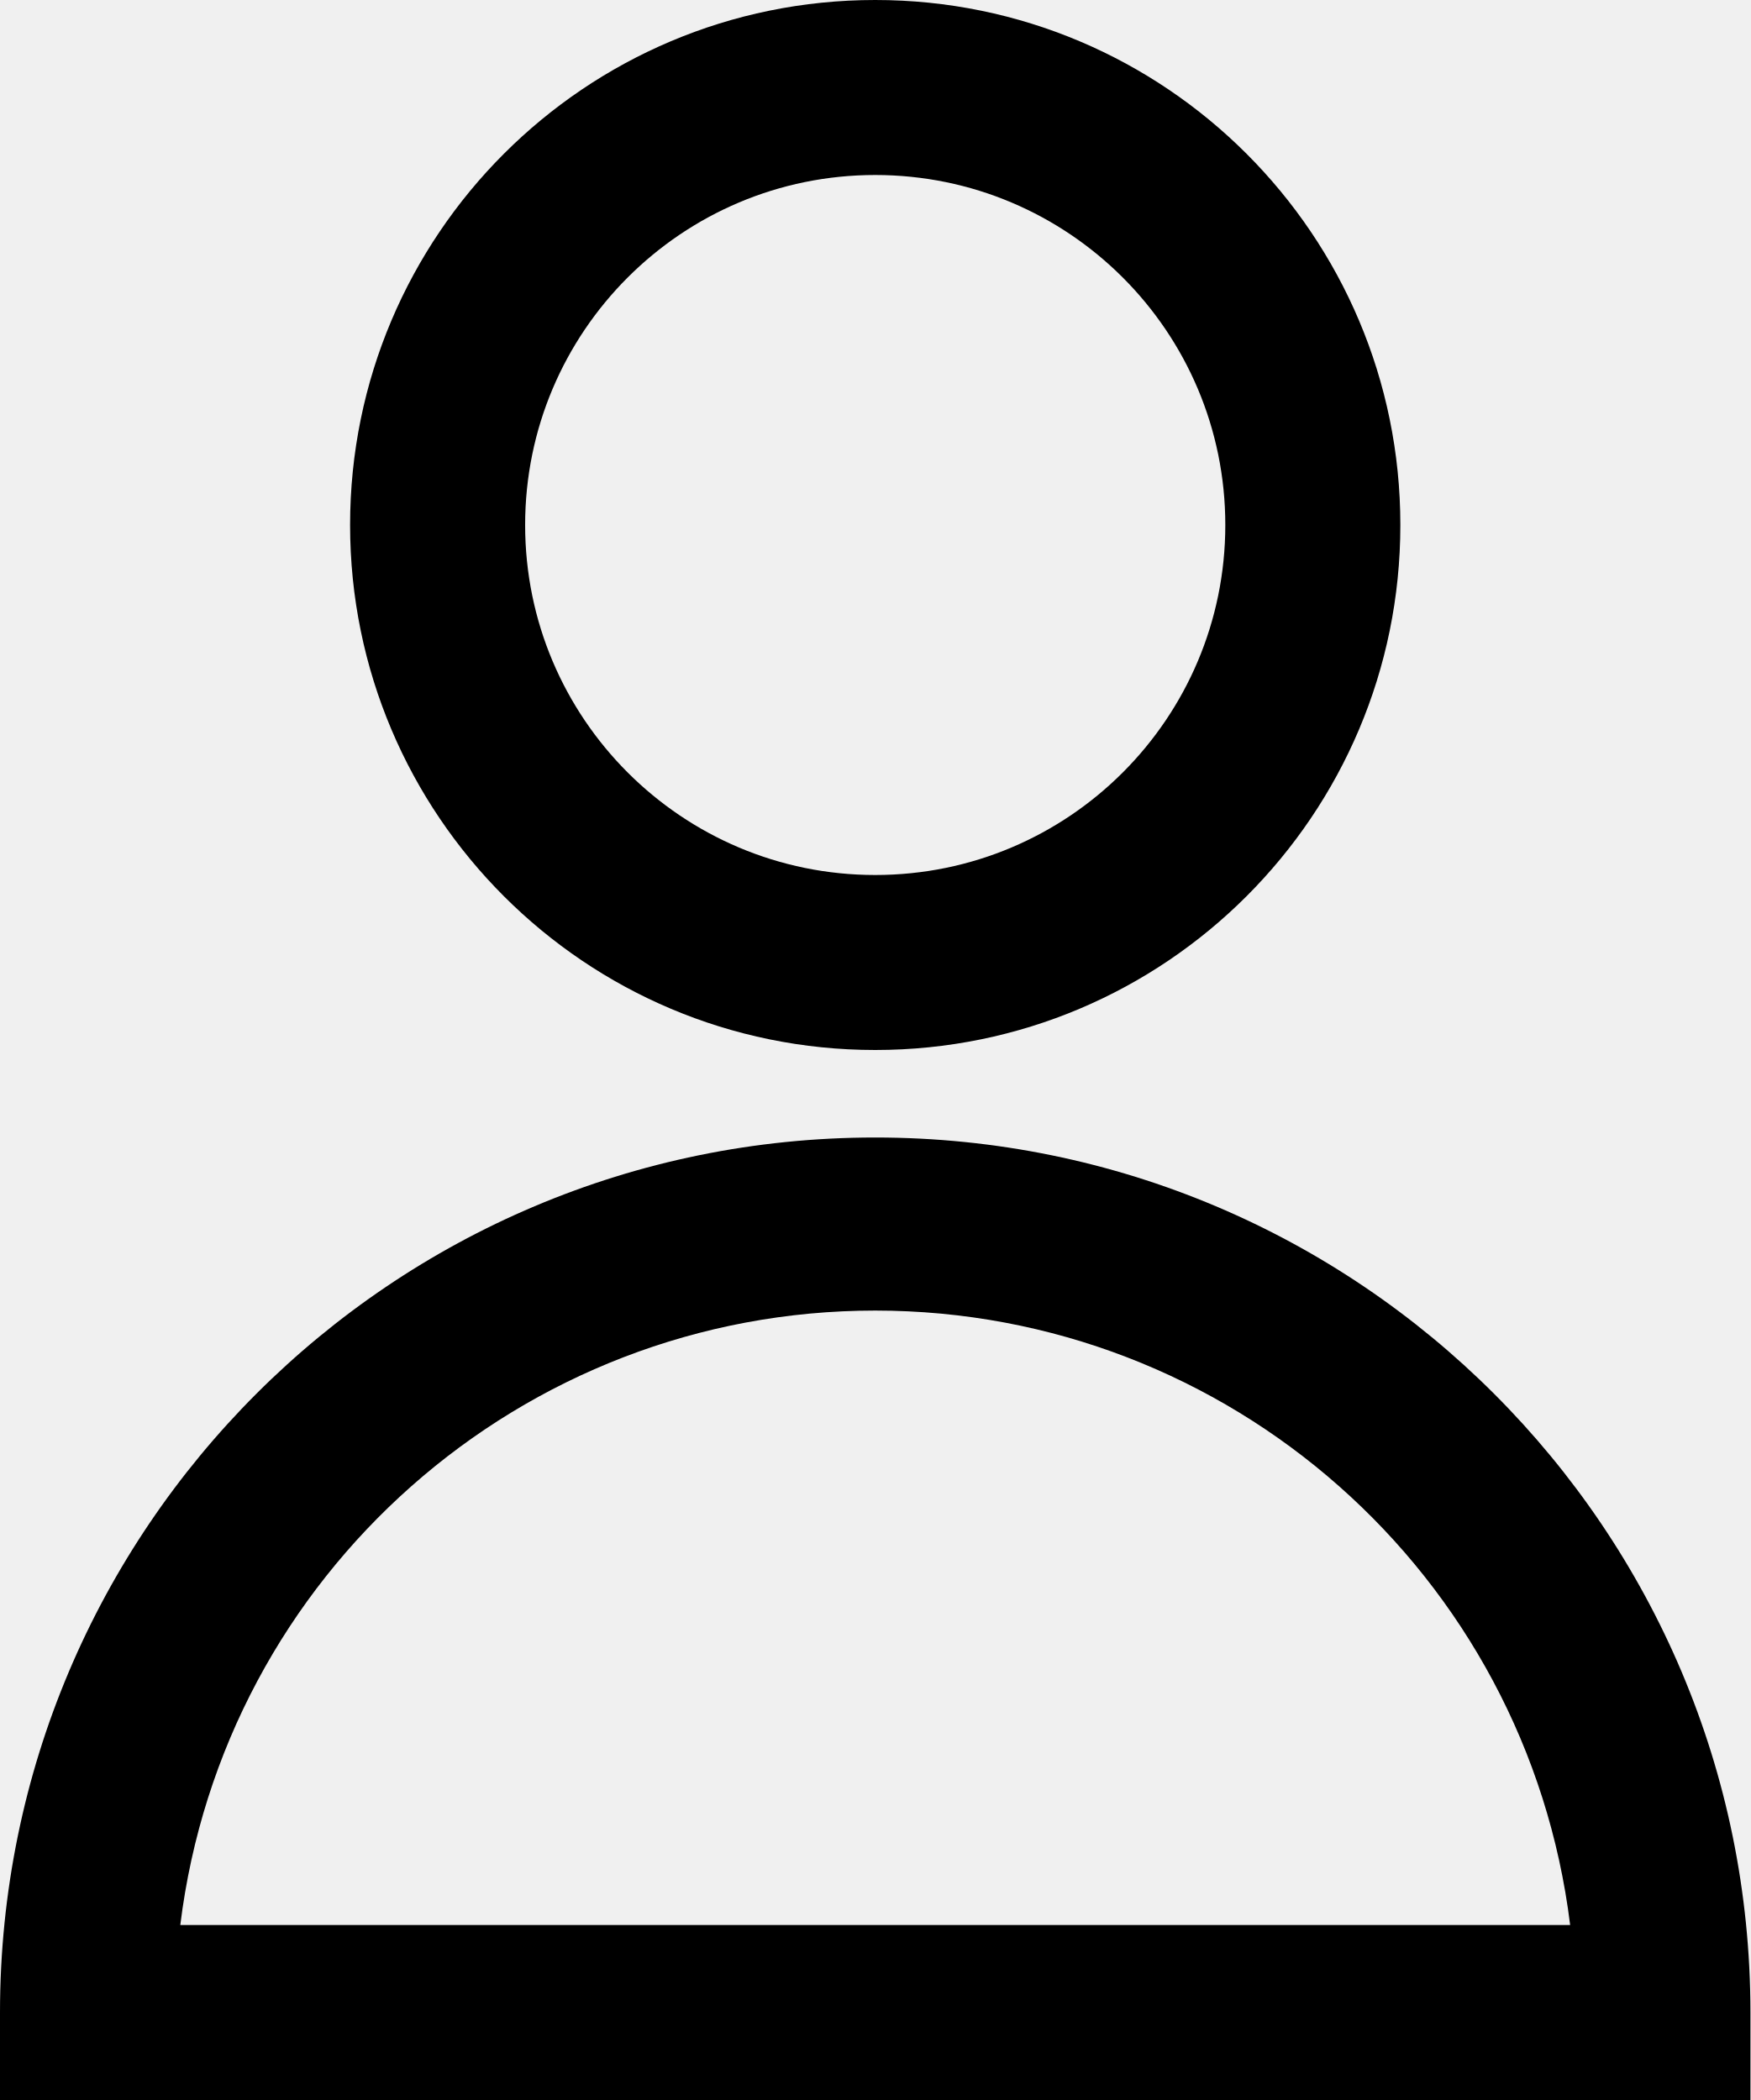
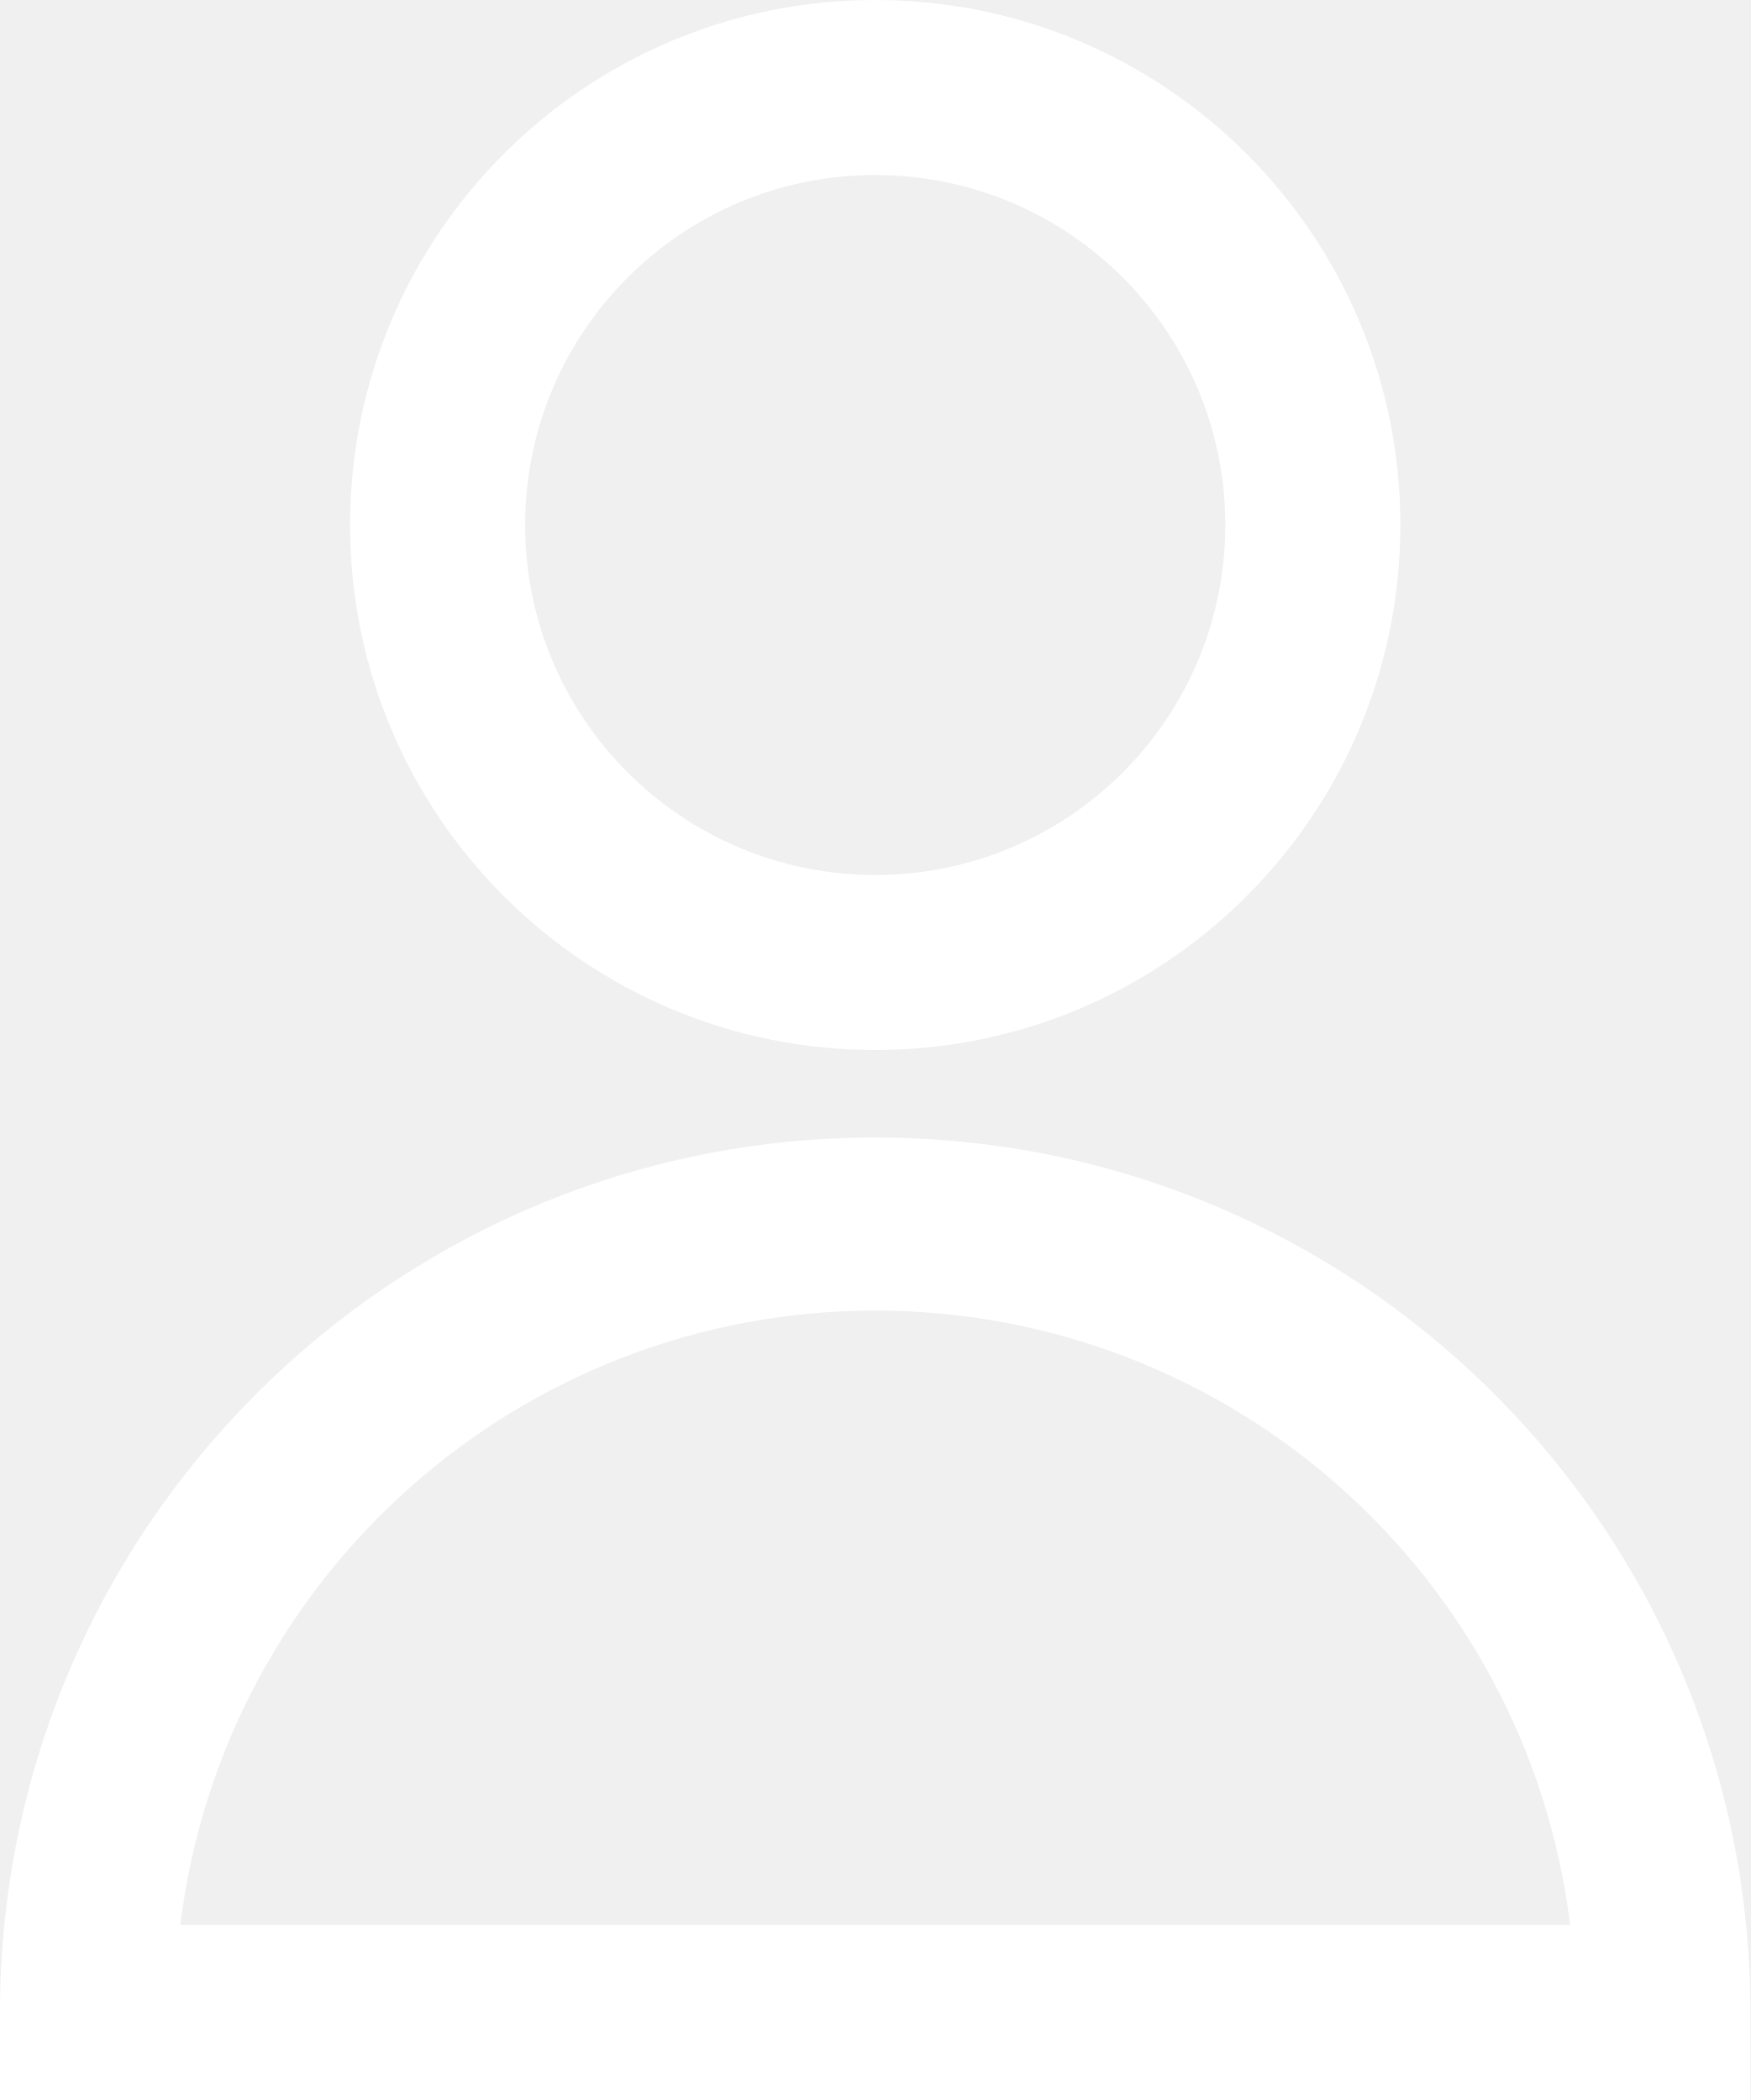
<svg xmlns="http://www.w3.org/2000/svg" viewBox="0 0 20 24">
-   <g id="Layer_2" data-name="Layer 2">
+   <g fill="#fff" id="Layer_2" data-name="Layer 2">
    <g id="Layer_1-2" data-name="Layer 1">
      <path d="M20,24H0V23a10,10,0,0,1,20,0ZM2.06,22H17.94A8,8,0,0,0,2.06,22Z" />
      <path d="M10,12a6,6,0,1,1,6-6A6,6,0,0,1,10,12ZM10,2a4,4,0,1,0,4,4A4,4,0,0,0,10,2Z" />
    </g>
  </g>
</svg>
